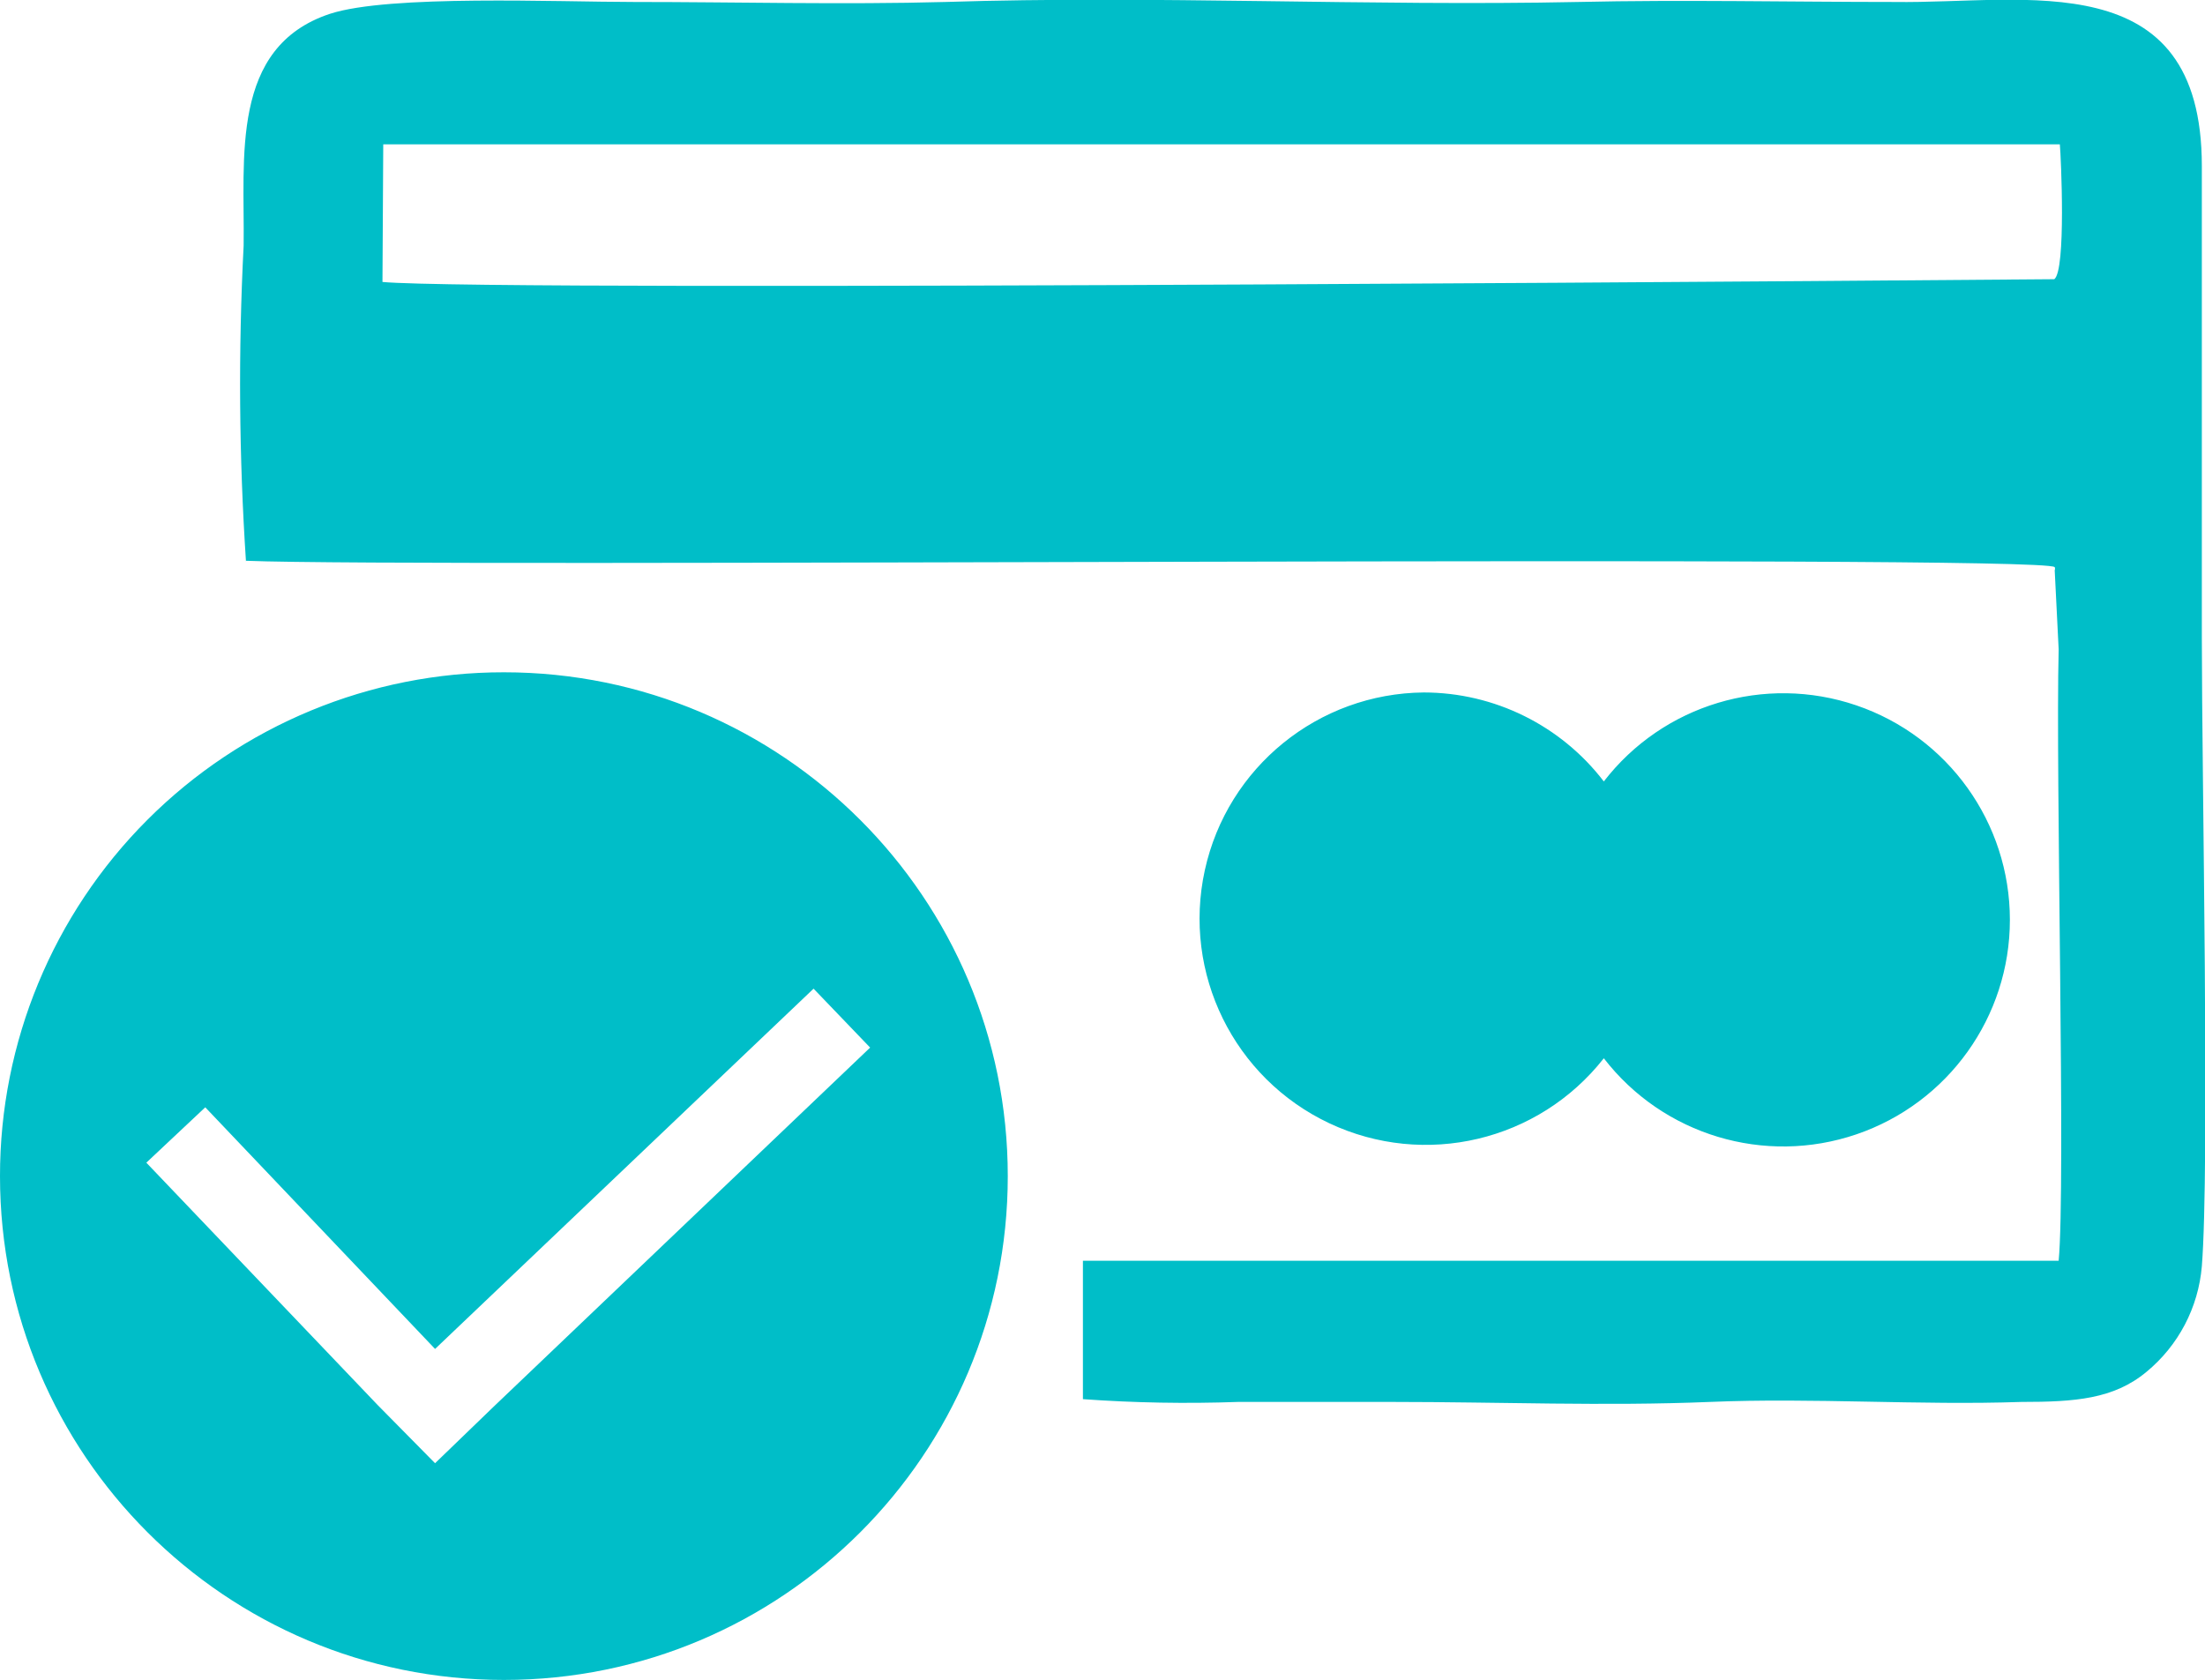
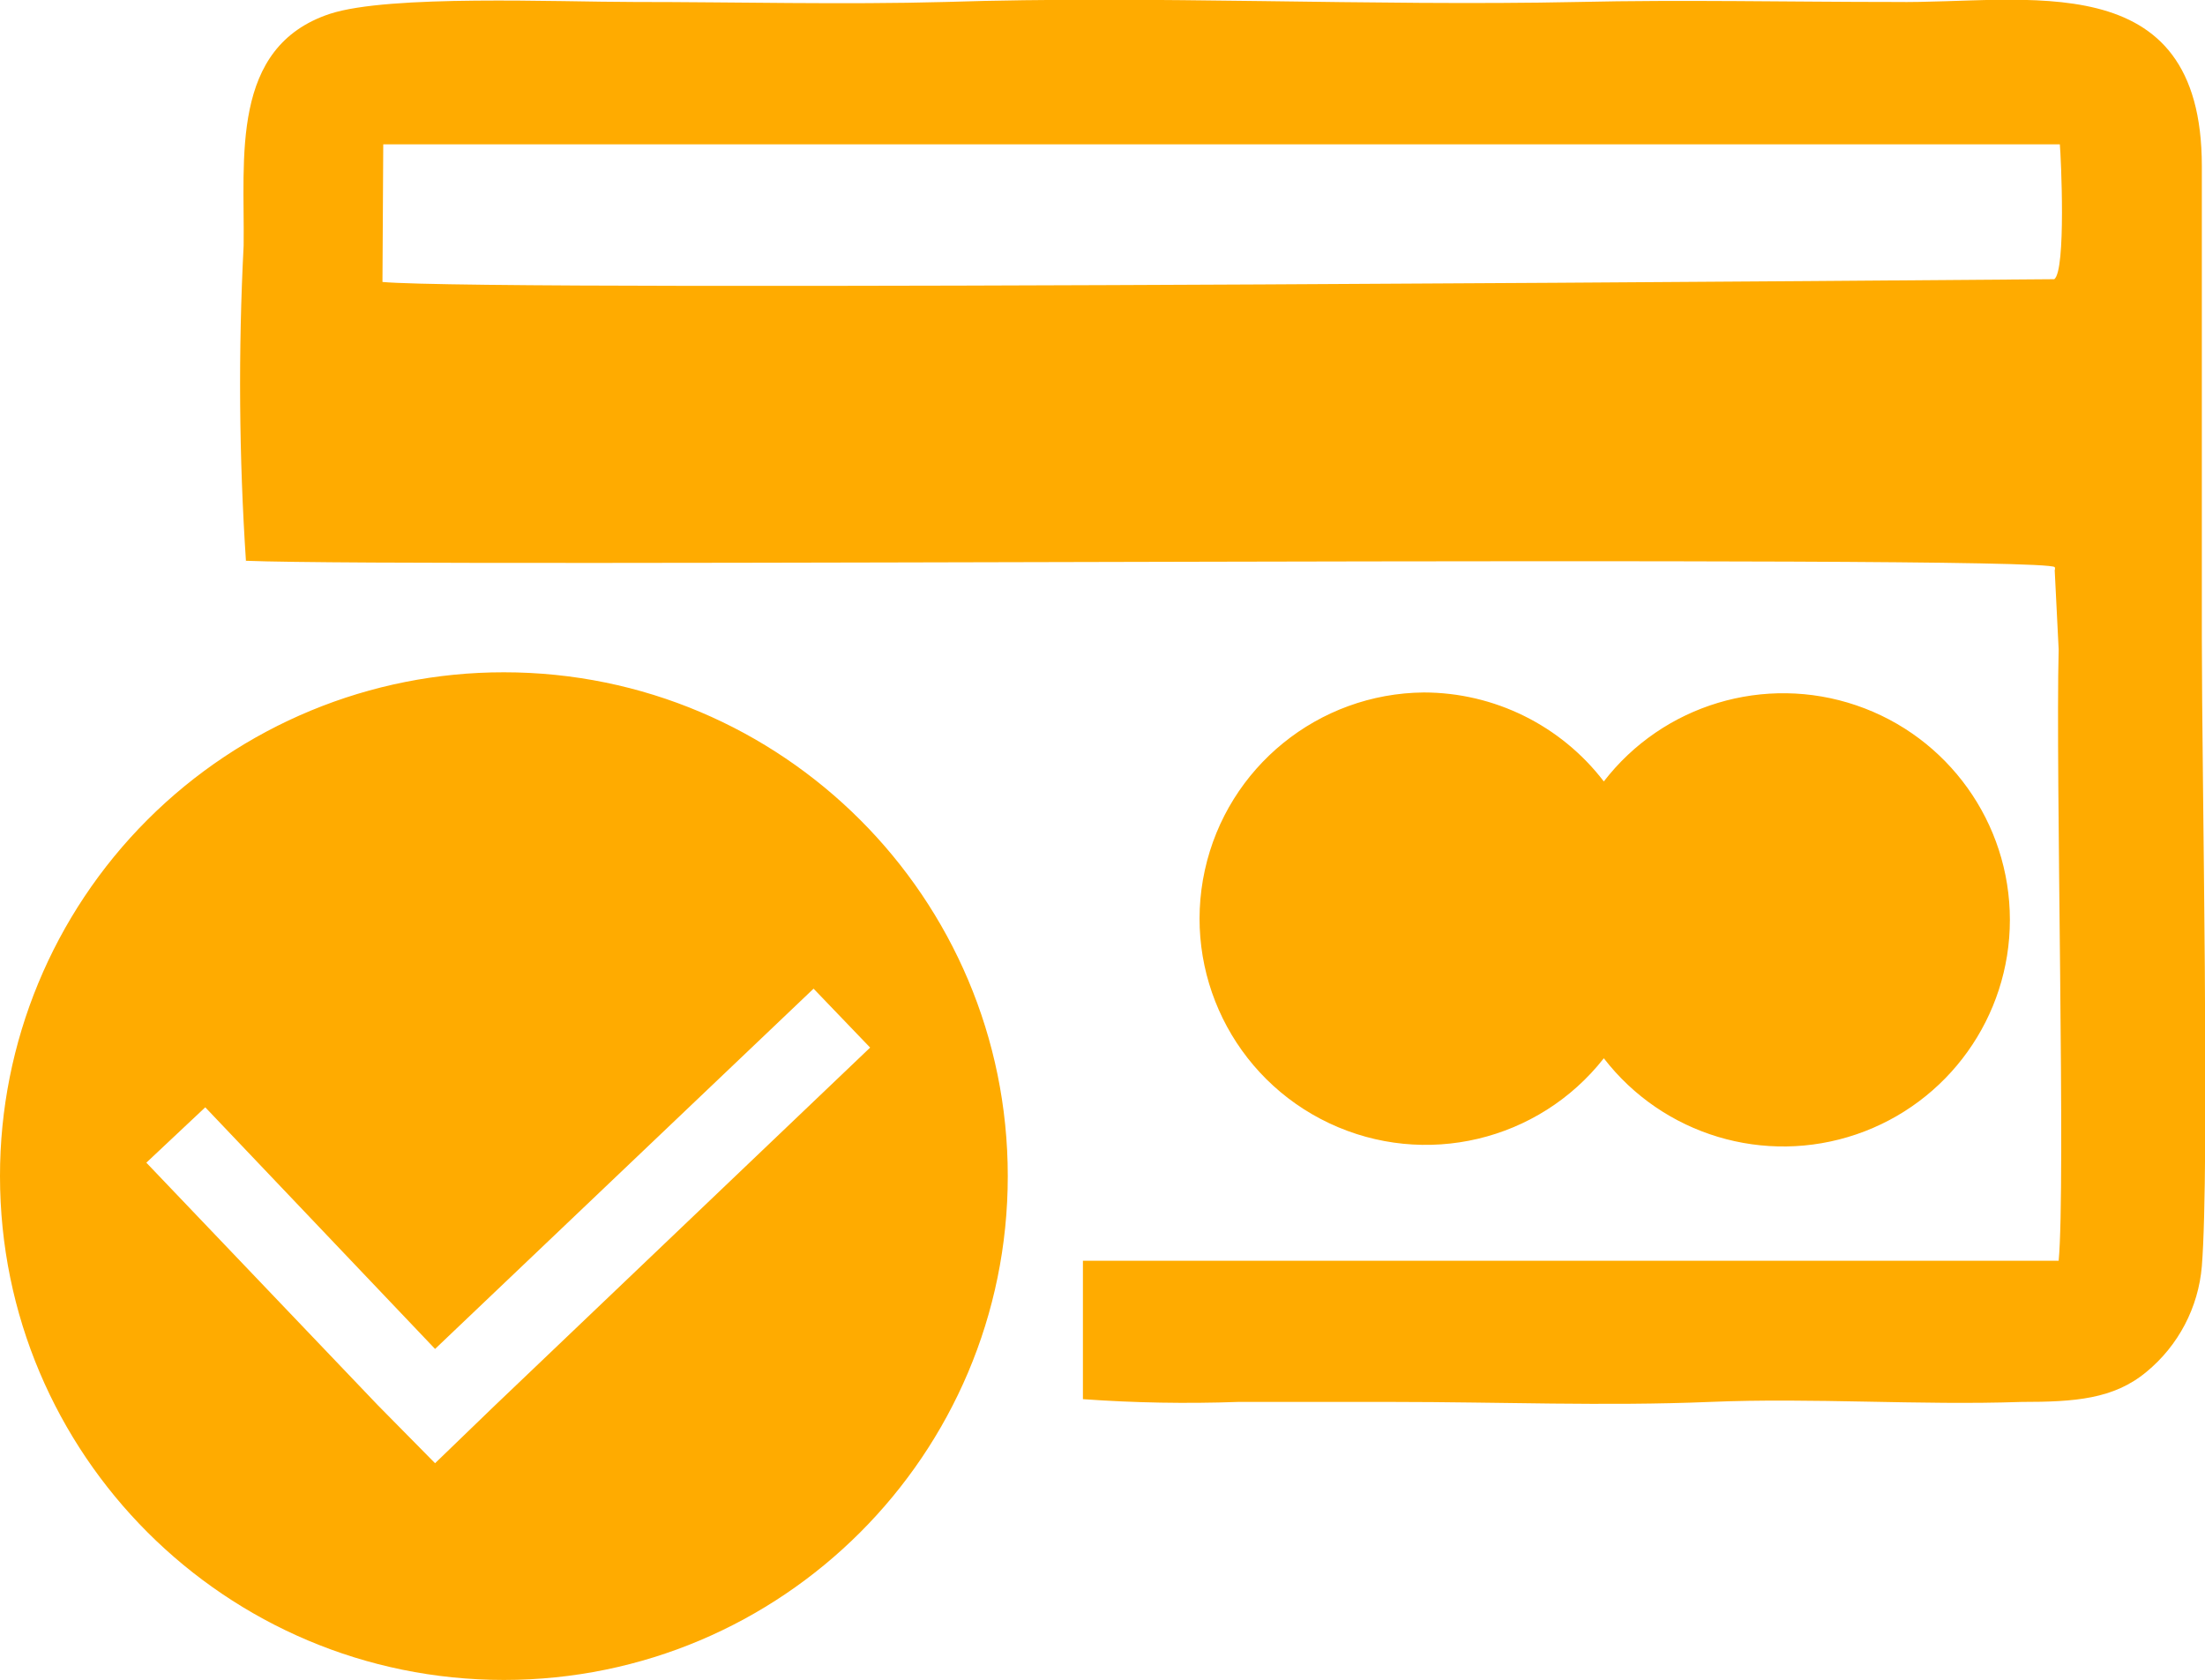
<svg xmlns="http://www.w3.org/2000/svg" viewBox="0 0 55.75 42.47">
  <g data-name="Слой 2">
    <g data-name="Слой 1">
-       <path d="M6.22 14.18c4.42.18 45.35-.17 45.73.16a.1.1 0 010 .08l.1 2c-.08 3.13.18 13.57 0 15.46H27.38v3.5a36.49 36.49 0 003.92.07h3.93c2.64 0 5.37.11 8 0s5.29.09 7.88 0c1.35 0 2.33-.07 3.16-.76a3.88 3.88 0 001.4-2.67c.2-2.49 0-12.44 0-15.88V4.2C55.67-.95 51.2.1 47.9.05c-2.64 0-5.37-.06-8 0-5.29.11-10.71-.17-16 0-2.58.07-5.29 0-7.87 0-1.92 0-6.19-.19-7.69.3C5.81 1.19 6.19 4 6.16 6.21a67.92 67.92 0 00.06 8zM36 17.51a5.74 5.74 0 014.55 2.25 5.73 5.73 0 110 7A5.72 5.72 0 1136 17.51zM5.19 28L11 34.11 20.57 25 22 26.49l-9.54 9.1L11 37l-1.45-1.47L3.7 29.4zm7.55-11A12.74 12.74 0 110 29.74 12.73 12.73 0 0112.74 17zM9.67 7.13c2.85.26 42.26-.07 42.27-.07.3-.23.17-3.08.14-3.41H9.69z" fill="#00bec8" fill-rule="evenodd" data-name="Слой_1" />
+       <path d="M6.22 14.18c4.42.18 45.35-.17 45.73.16a.1.1 0 010 .08l.1 2c-.08 3.13.18 13.57 0 15.46H27.38v3.5a36.49 36.49 0 003.92.07h3.93c2.64 0 5.37.11 8 0s5.29.09 7.88 0c1.35 0 2.33-.07 3.16-.76a3.88 3.88 0 001.4-2.67c.2-2.49 0-12.44 0-15.88V4.2C55.67-.95 51.2.1 47.9.05c-2.64 0-5.37-.06-8 0-5.29.11-10.71-.17-16 0-2.58.07-5.29 0-7.87 0-1.92 0-6.19-.19-7.69.3C5.81 1.19 6.19 4 6.16 6.21a67.92 67.92 0 00.06 8zM36 17.51a5.74 5.74 0 014.55 2.25 5.73 5.73 0 110 7A5.72 5.72 0 1136 17.51zM5.19 28L11 34.11 20.57 25 22 26.49l-9.54 9.1L11 37l-1.45-1.47L3.7 29.4zm7.55-11A12.74 12.74 0 110 29.74 12.73 12.73 0 0112.74 17zM9.67 7.13c2.85.26 42.26-.07 42.27-.07.3-.23.17-3.08.14-3.41H9.69z" fill="#ffab00" fill-rule="evenodd" data-name="Слой_1" />
    </g>
  </g>
</svg>
